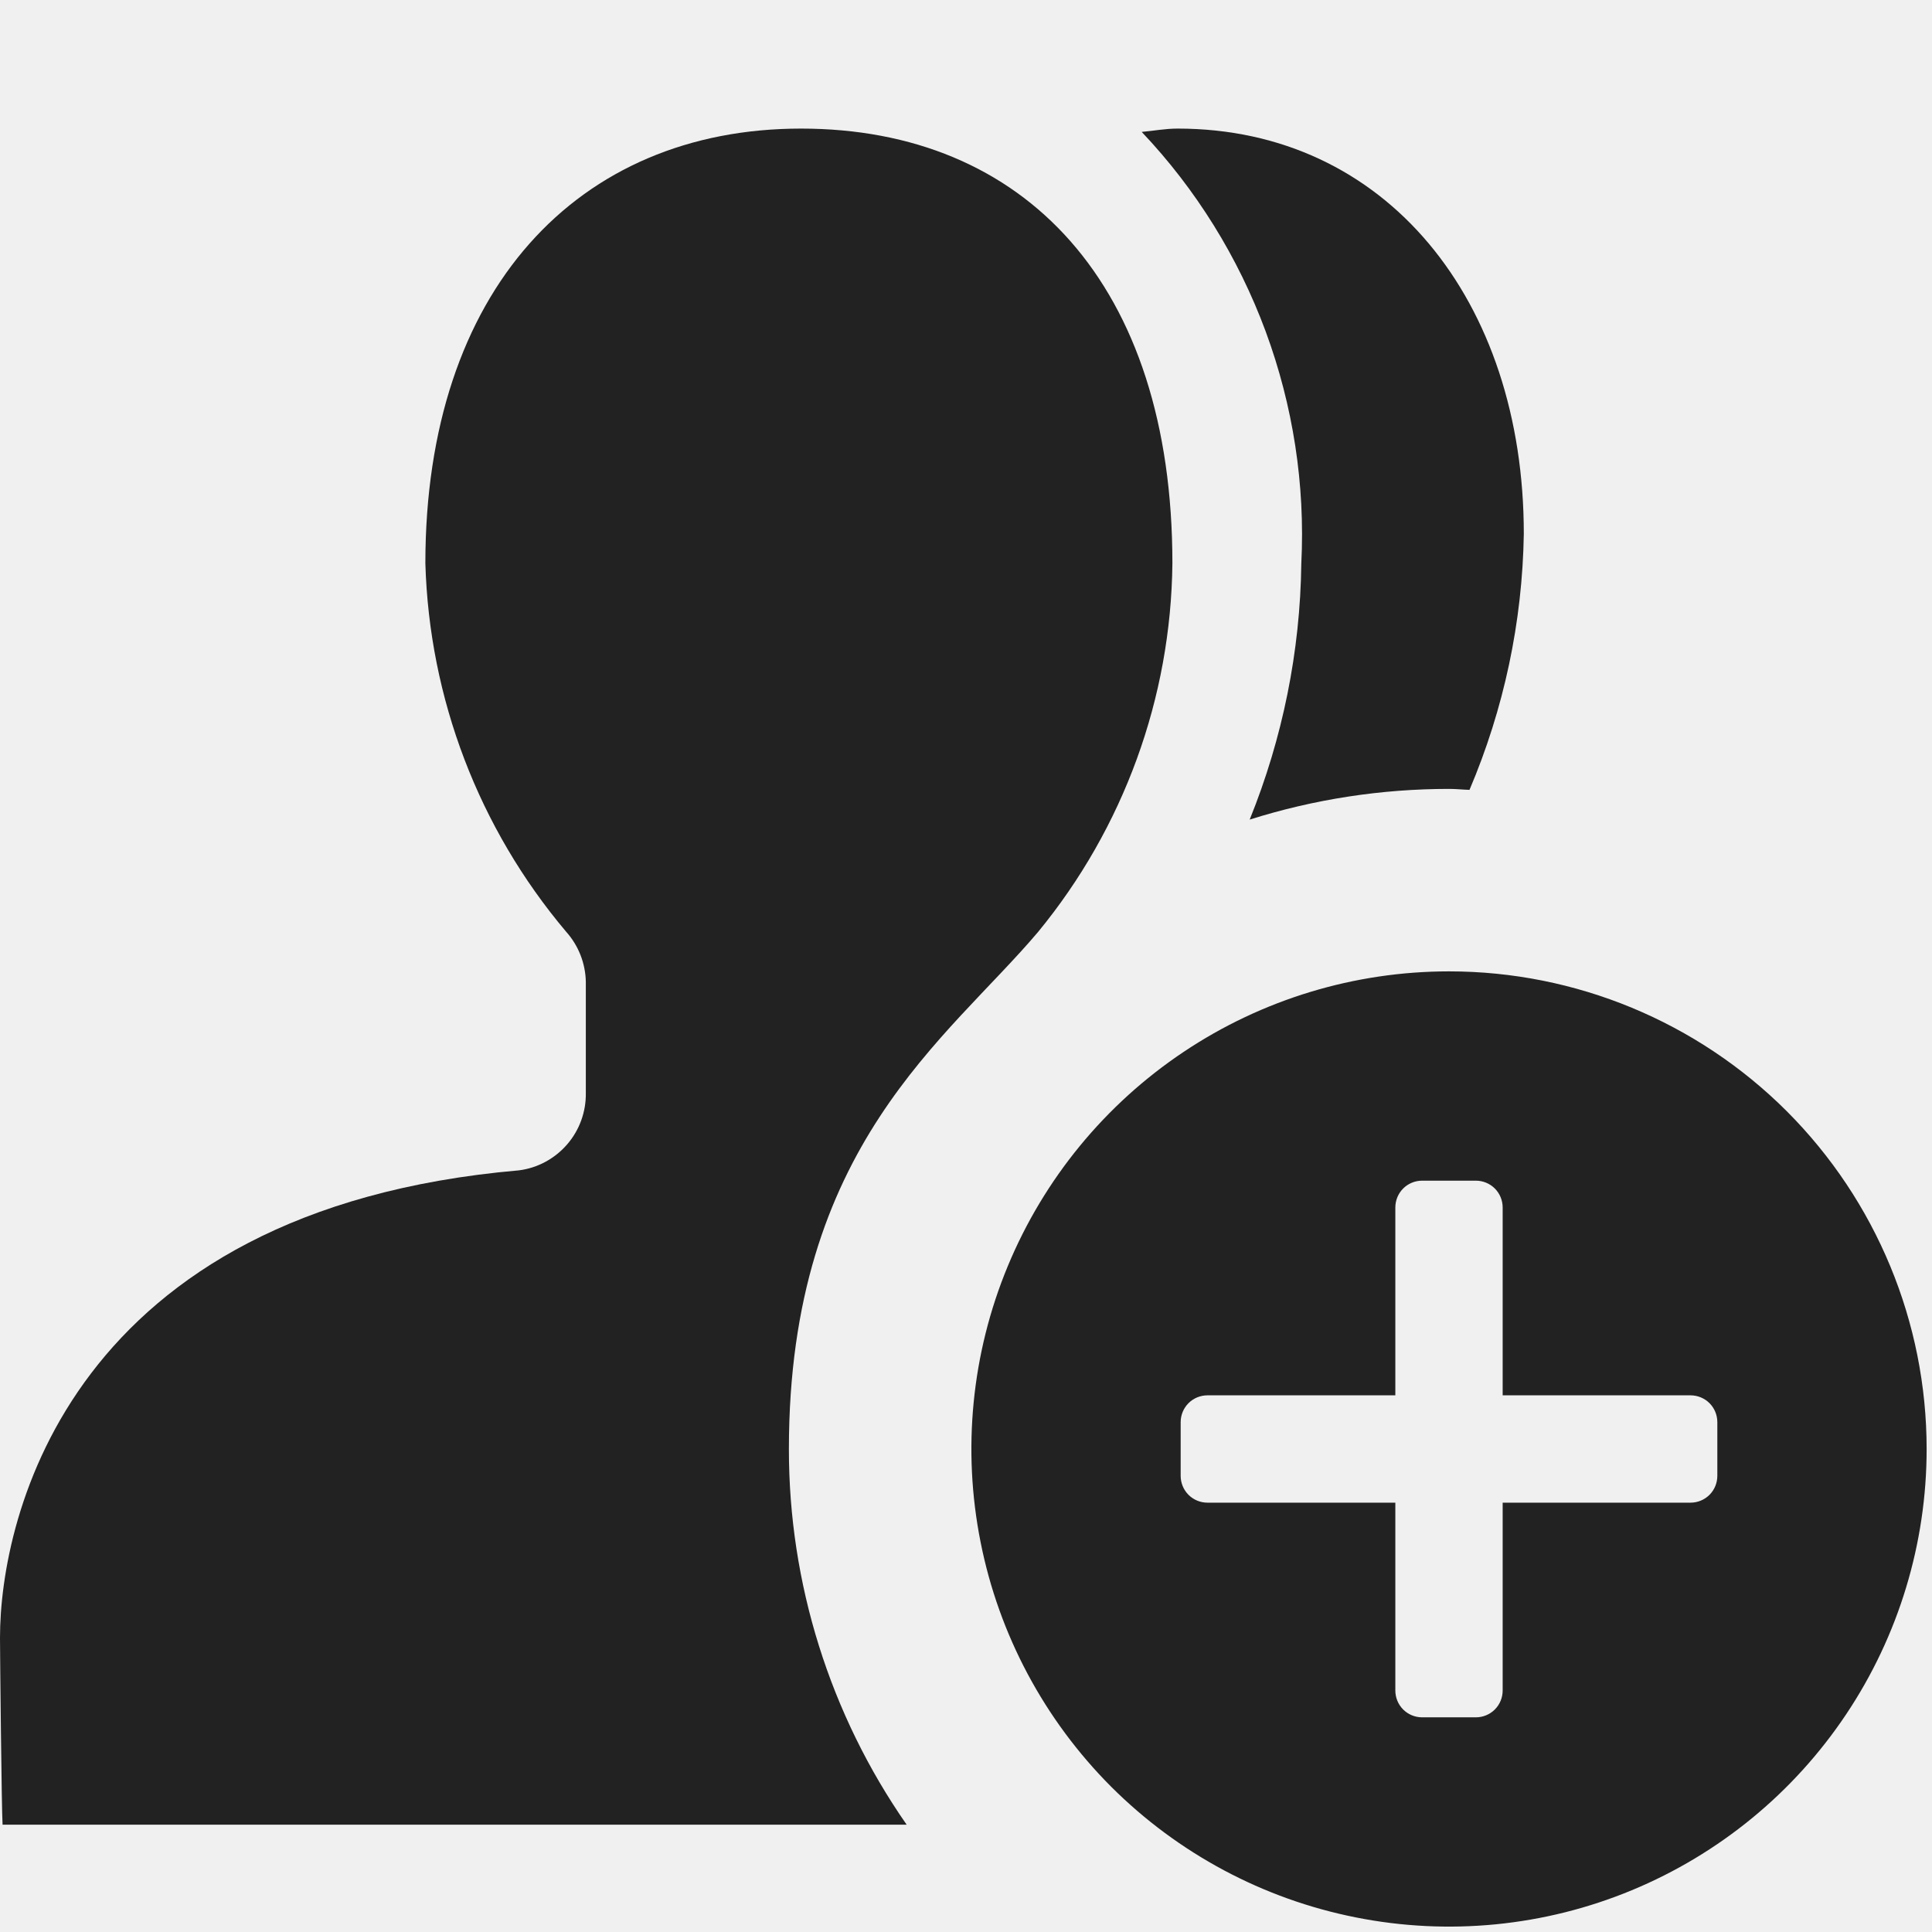
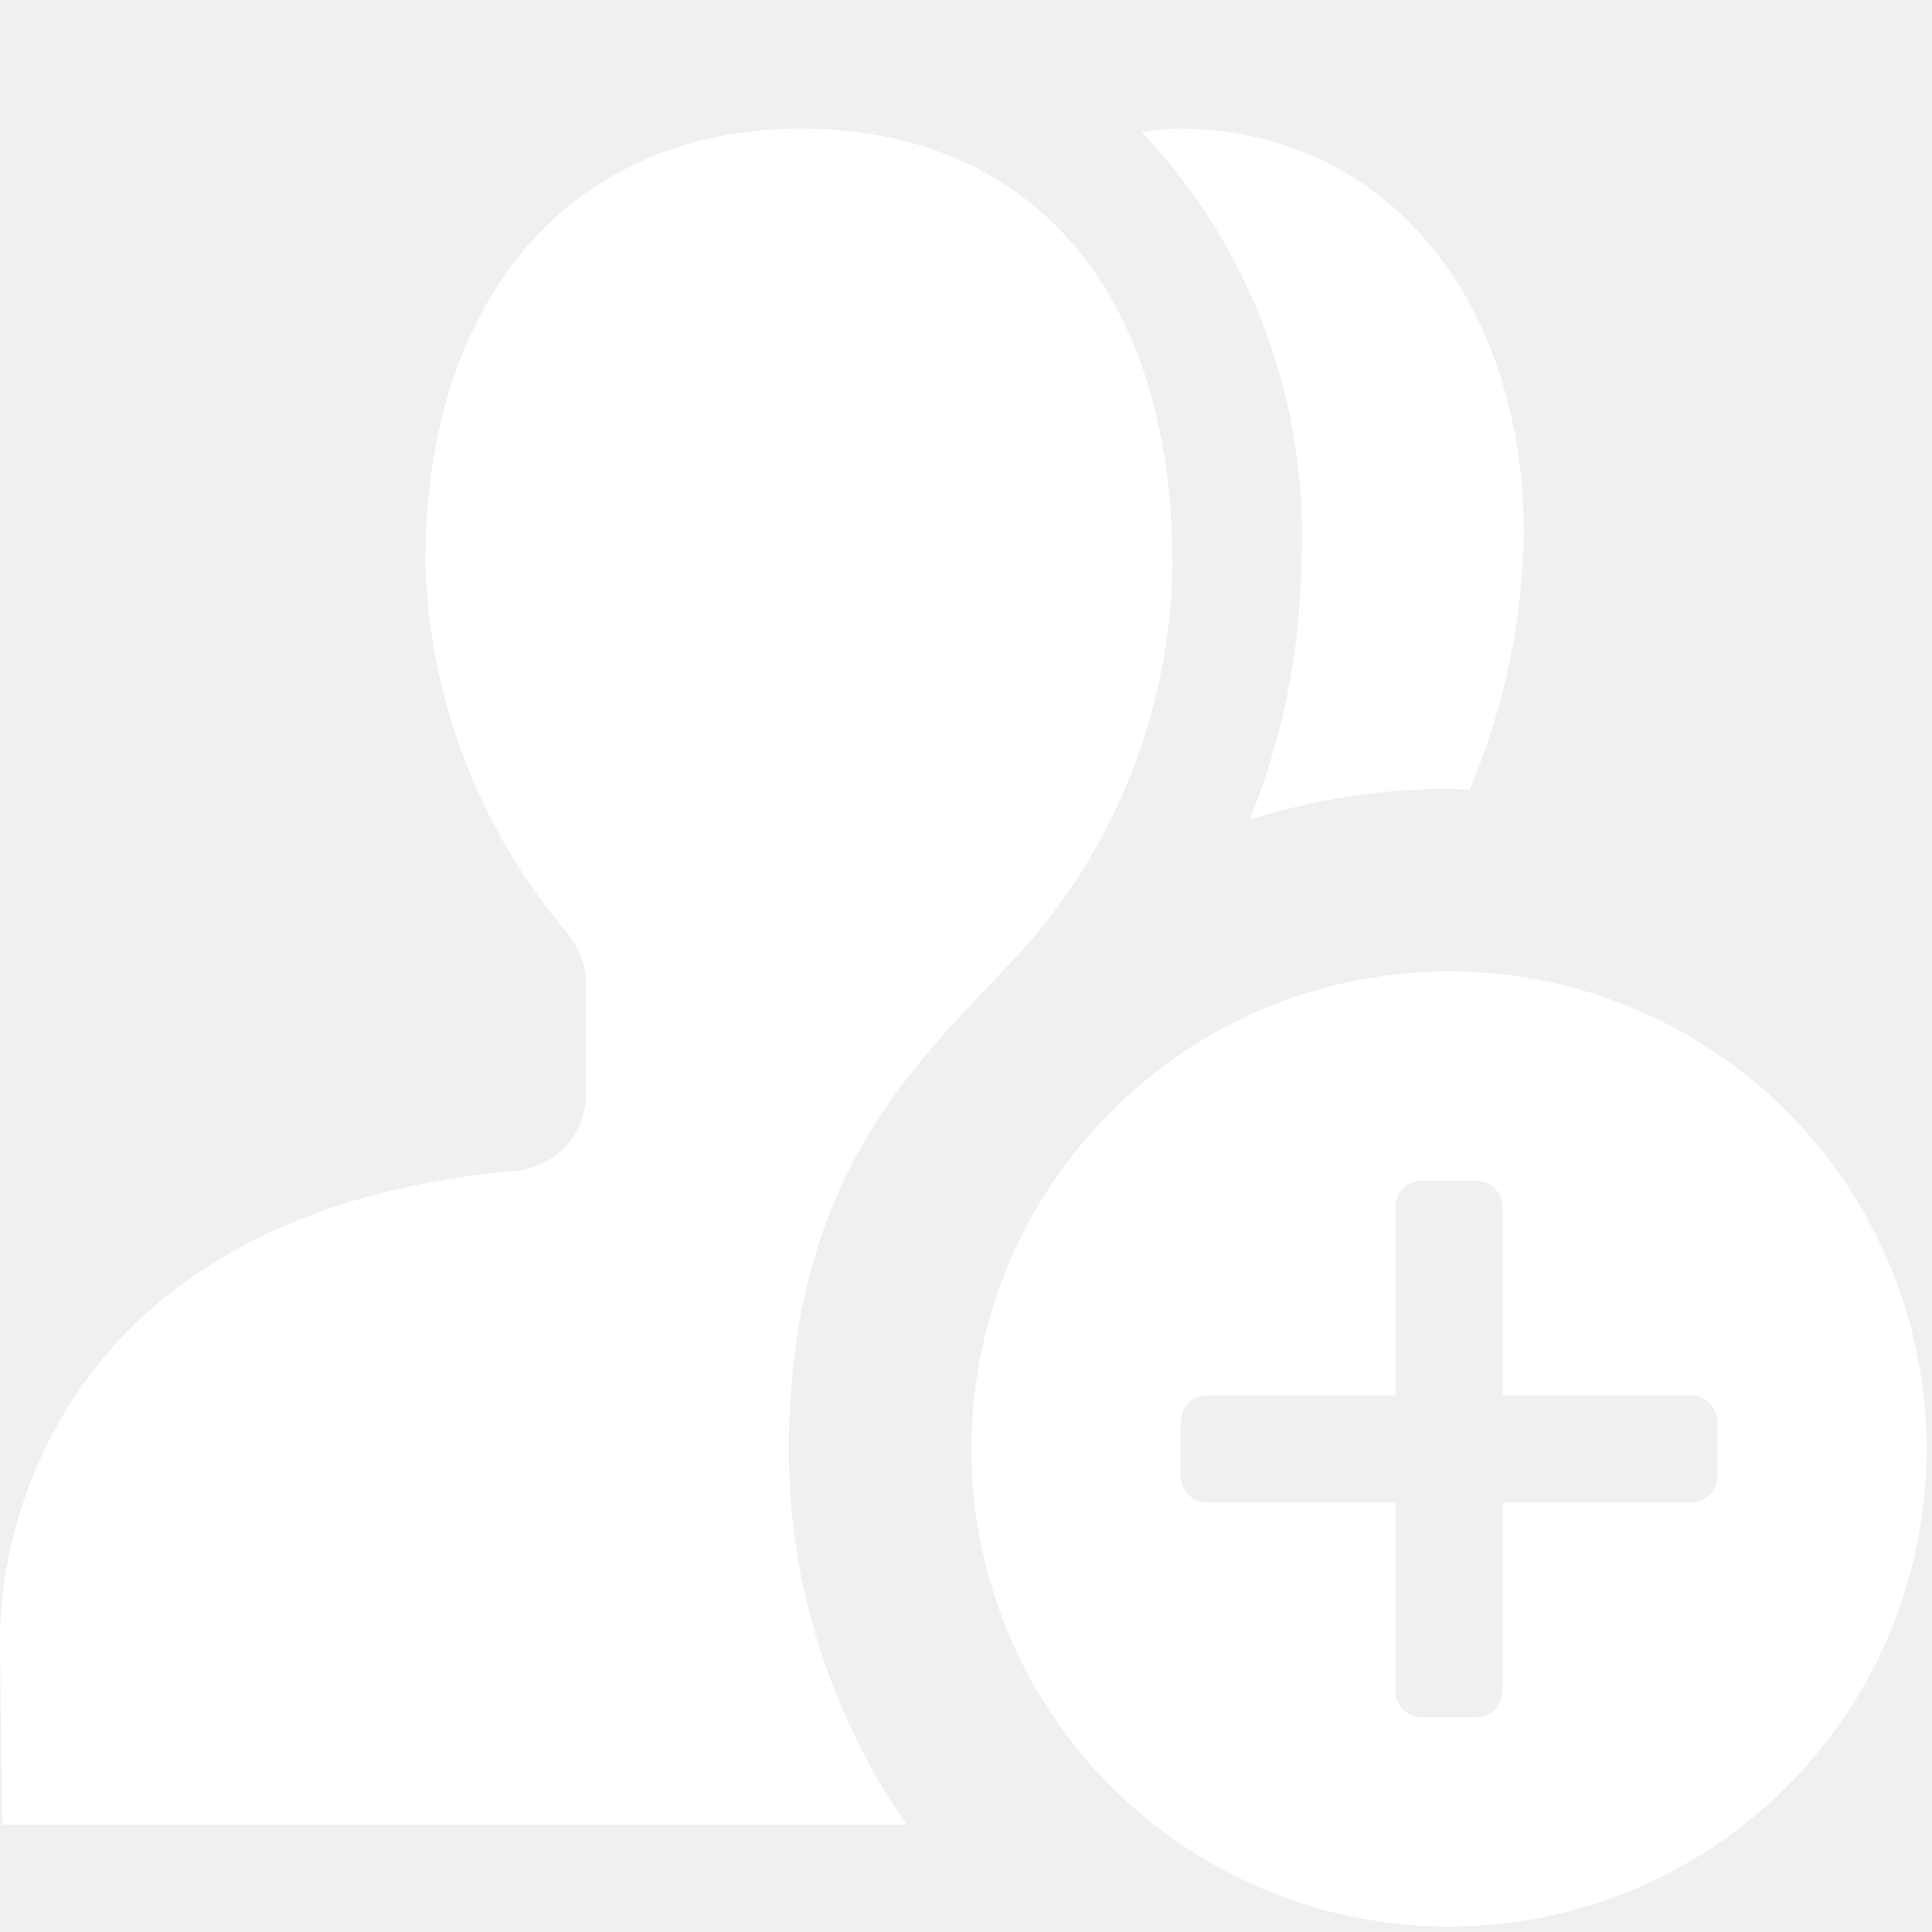
<svg xmlns="http://www.w3.org/2000/svg" width="18" height="18" viewBox="0 0 18 18" fill="none">
  <g id="Frame">
-     <path id="iconFill" fill-rule="evenodd" clip-rule="evenodd" d="M7.35 13.5C7.35 10.675 8.829 9.681 9.673 8.681C10.469 7.712 10.91 6.501 10.923 5.248C10.923 2.648 9.545 1.198 7.463 1.198C5.382 1.198 3.963 2.707 3.963 5.248C3.999 6.507 4.461 7.717 5.274 8.68C5.389 8.808 5.454 8.973 5.458 9.145V10.182C5.461 10.358 5.399 10.529 5.284 10.662C5.169 10.795 5.009 10.882 4.834 10.904C0.653 11.268 0 14.13 0 15.258C0 15.383 0.015 16.877 0.024 17H8.447C7.732 15.973 7.349 14.751 7.35 13.5Z" fill="#222222" />
-     <path id="iconFill_2" fill-rule="evenodd" clip-rule="evenodd" d="M11.643 7.636C12.244 7.446 12.87 7.35 13.5 7.35C13.565 7.35 13.627 7.357 13.691 7.359C14.012 6.604 14.184 5.794 14.197 4.974C14.197 2.797 12.912 1.198 10.972 1.198C10.855 1.198 10.749 1.219 10.637 1.229C11.144 1.764 11.536 2.397 11.792 3.088C12.047 3.779 12.161 4.514 12.124 5.25C12.114 6.068 11.95 6.878 11.643 7.636Z" fill="#222222" />
-     <path id="iconFill_3" fill-rule="evenodd" clip-rule="evenodd" d="M13.5 9.05C12.62 9.05 11.759 9.311 11.028 9.8C10.296 10.289 9.726 10.984 9.389 11.797C9.052 12.61 8.964 13.505 9.136 14.368C9.307 15.231 9.731 16.024 10.353 16.647C10.976 17.269 11.769 17.693 12.632 17.864C13.495 18.036 14.39 17.948 15.203 17.611C16.016 17.274 16.711 16.704 17.2 15.972C17.689 15.241 17.95 14.38 17.95 13.5C17.95 12.32 17.481 11.188 16.647 10.353C15.812 9.519 14.68 9.05 13.5 9.05ZM16 13.75C16 13.816 15.974 13.88 15.927 13.927C15.88 13.974 15.816 14 15.75 14H14V15.75C14 15.816 13.974 15.88 13.927 15.927C13.88 15.974 13.816 16 13.75 16H13.25C13.184 16 13.12 15.974 13.073 15.927C13.026 15.88 13 15.816 13 15.75V14H11.25C11.184 14 11.12 13.974 11.073 13.927C11.026 13.88 11 13.816 11 13.75V13.25C11 13.184 11.026 13.12 11.073 13.073C11.12 13.026 11.184 13 11.25 13H13V11.25C13 11.184 13.026 11.12 13.073 11.073C13.12 11.026 13.184 11 13.25 11H13.75C13.816 11 13.88 11.026 13.927 11.073C13.974 11.12 14 11.184 14 11.25V13H15.75C15.816 13 15.88 13.026 15.927 13.073C15.974 13.12 16 13.184 16 13.25V13.75Z" fill="#222222" />
+     <path id="iconFill" fill-rule="evenodd" clip-rule="evenodd" d="M7.35 13.5C7.35 10.675 8.829 9.681 9.673 8.681C10.469 7.712 10.91 6.501 10.923 5.248C10.923 2.648 9.545 1.198 7.463 1.198C5.382 1.198 3.963 2.707 3.963 5.248C3.999 6.507 4.461 7.717 5.274 8.68C5.389 8.808 5.454 8.973 5.458 9.145V10.182C5.461 10.358 5.399 10.529 5.284 10.662C5.169 10.795 5.009 10.882 4.834 10.904C0.653 11.268 0 14.13 0 15.258C0 15.383 0.015 16.877 0.024 17H8.447C7.732 15.973 7.349 14.751 7.35 13.5Z" fill="#FFF" />
+     <path id="iconFill_2" fill-rule="evenodd" clip-rule="evenodd" d="M11.643 7.636C12.244 7.446 12.87 7.35 13.5 7.35C13.565 7.35 13.627 7.357 13.691 7.359C14.012 6.604 14.184 5.794 14.197 4.974C14.197 2.797 12.912 1.198 10.972 1.198C10.855 1.198 10.749 1.219 10.637 1.229C11.144 1.764 11.536 2.397 11.792 3.088C12.047 3.779 12.161 4.514 12.124 5.25C12.114 6.068 11.95 6.878 11.643 7.636Z" fill="#FFF" />
+     <path id="iconFill_3" fill-rule="evenodd" clip-rule="evenodd" d="M13.5 9.05C12.62 9.05 11.759 9.311 11.028 9.8C10.296 10.289 9.726 10.984 9.389 11.797C9.052 12.61 8.964 13.505 9.136 14.368C9.307 15.231 9.731 16.024 10.353 16.647C10.976 17.269 11.769 17.693 12.632 17.864C13.495 18.036 14.39 17.948 15.203 17.611C16.016 17.274 16.711 16.704 17.2 15.972C17.689 15.241 17.95 14.38 17.95 13.5C17.95 12.32 17.481 11.188 16.647 10.353C15.812 9.519 14.68 9.05 13.5 9.05ZM16 13.75C16 13.816 15.974 13.88 15.927 13.927C15.88 13.974 15.816 14 15.75 14H14V15.75C14 15.816 13.974 15.88 13.927 15.927C13.88 15.974 13.816 16 13.75 16H13.25C13.184 16 13.12 15.974 13.073 15.927C13.026 15.88 13 15.816 13 15.75V14H11.25C11.184 14 11.12 13.974 11.073 13.927C11.026 13.88 11 13.816 11 13.75V13.25C11 13.184 11.026 13.12 11.073 13.073C11.12 13.026 11.184 13 11.25 13H13V11.25C13 11.184 13.026 11.12 13.073 11.073C13.12 11.026 13.184 11 13.25 11H13.75C13.816 11 13.88 11.026 13.927 11.073C13.974 11.12 14 11.184 14 11.25V13H15.75C15.816 13 15.88 13.026 15.927 13.073C15.974 13.12 16 13.184 16 13.25V13.75Z" fill="#FFF" />
  </g>
</svg>
